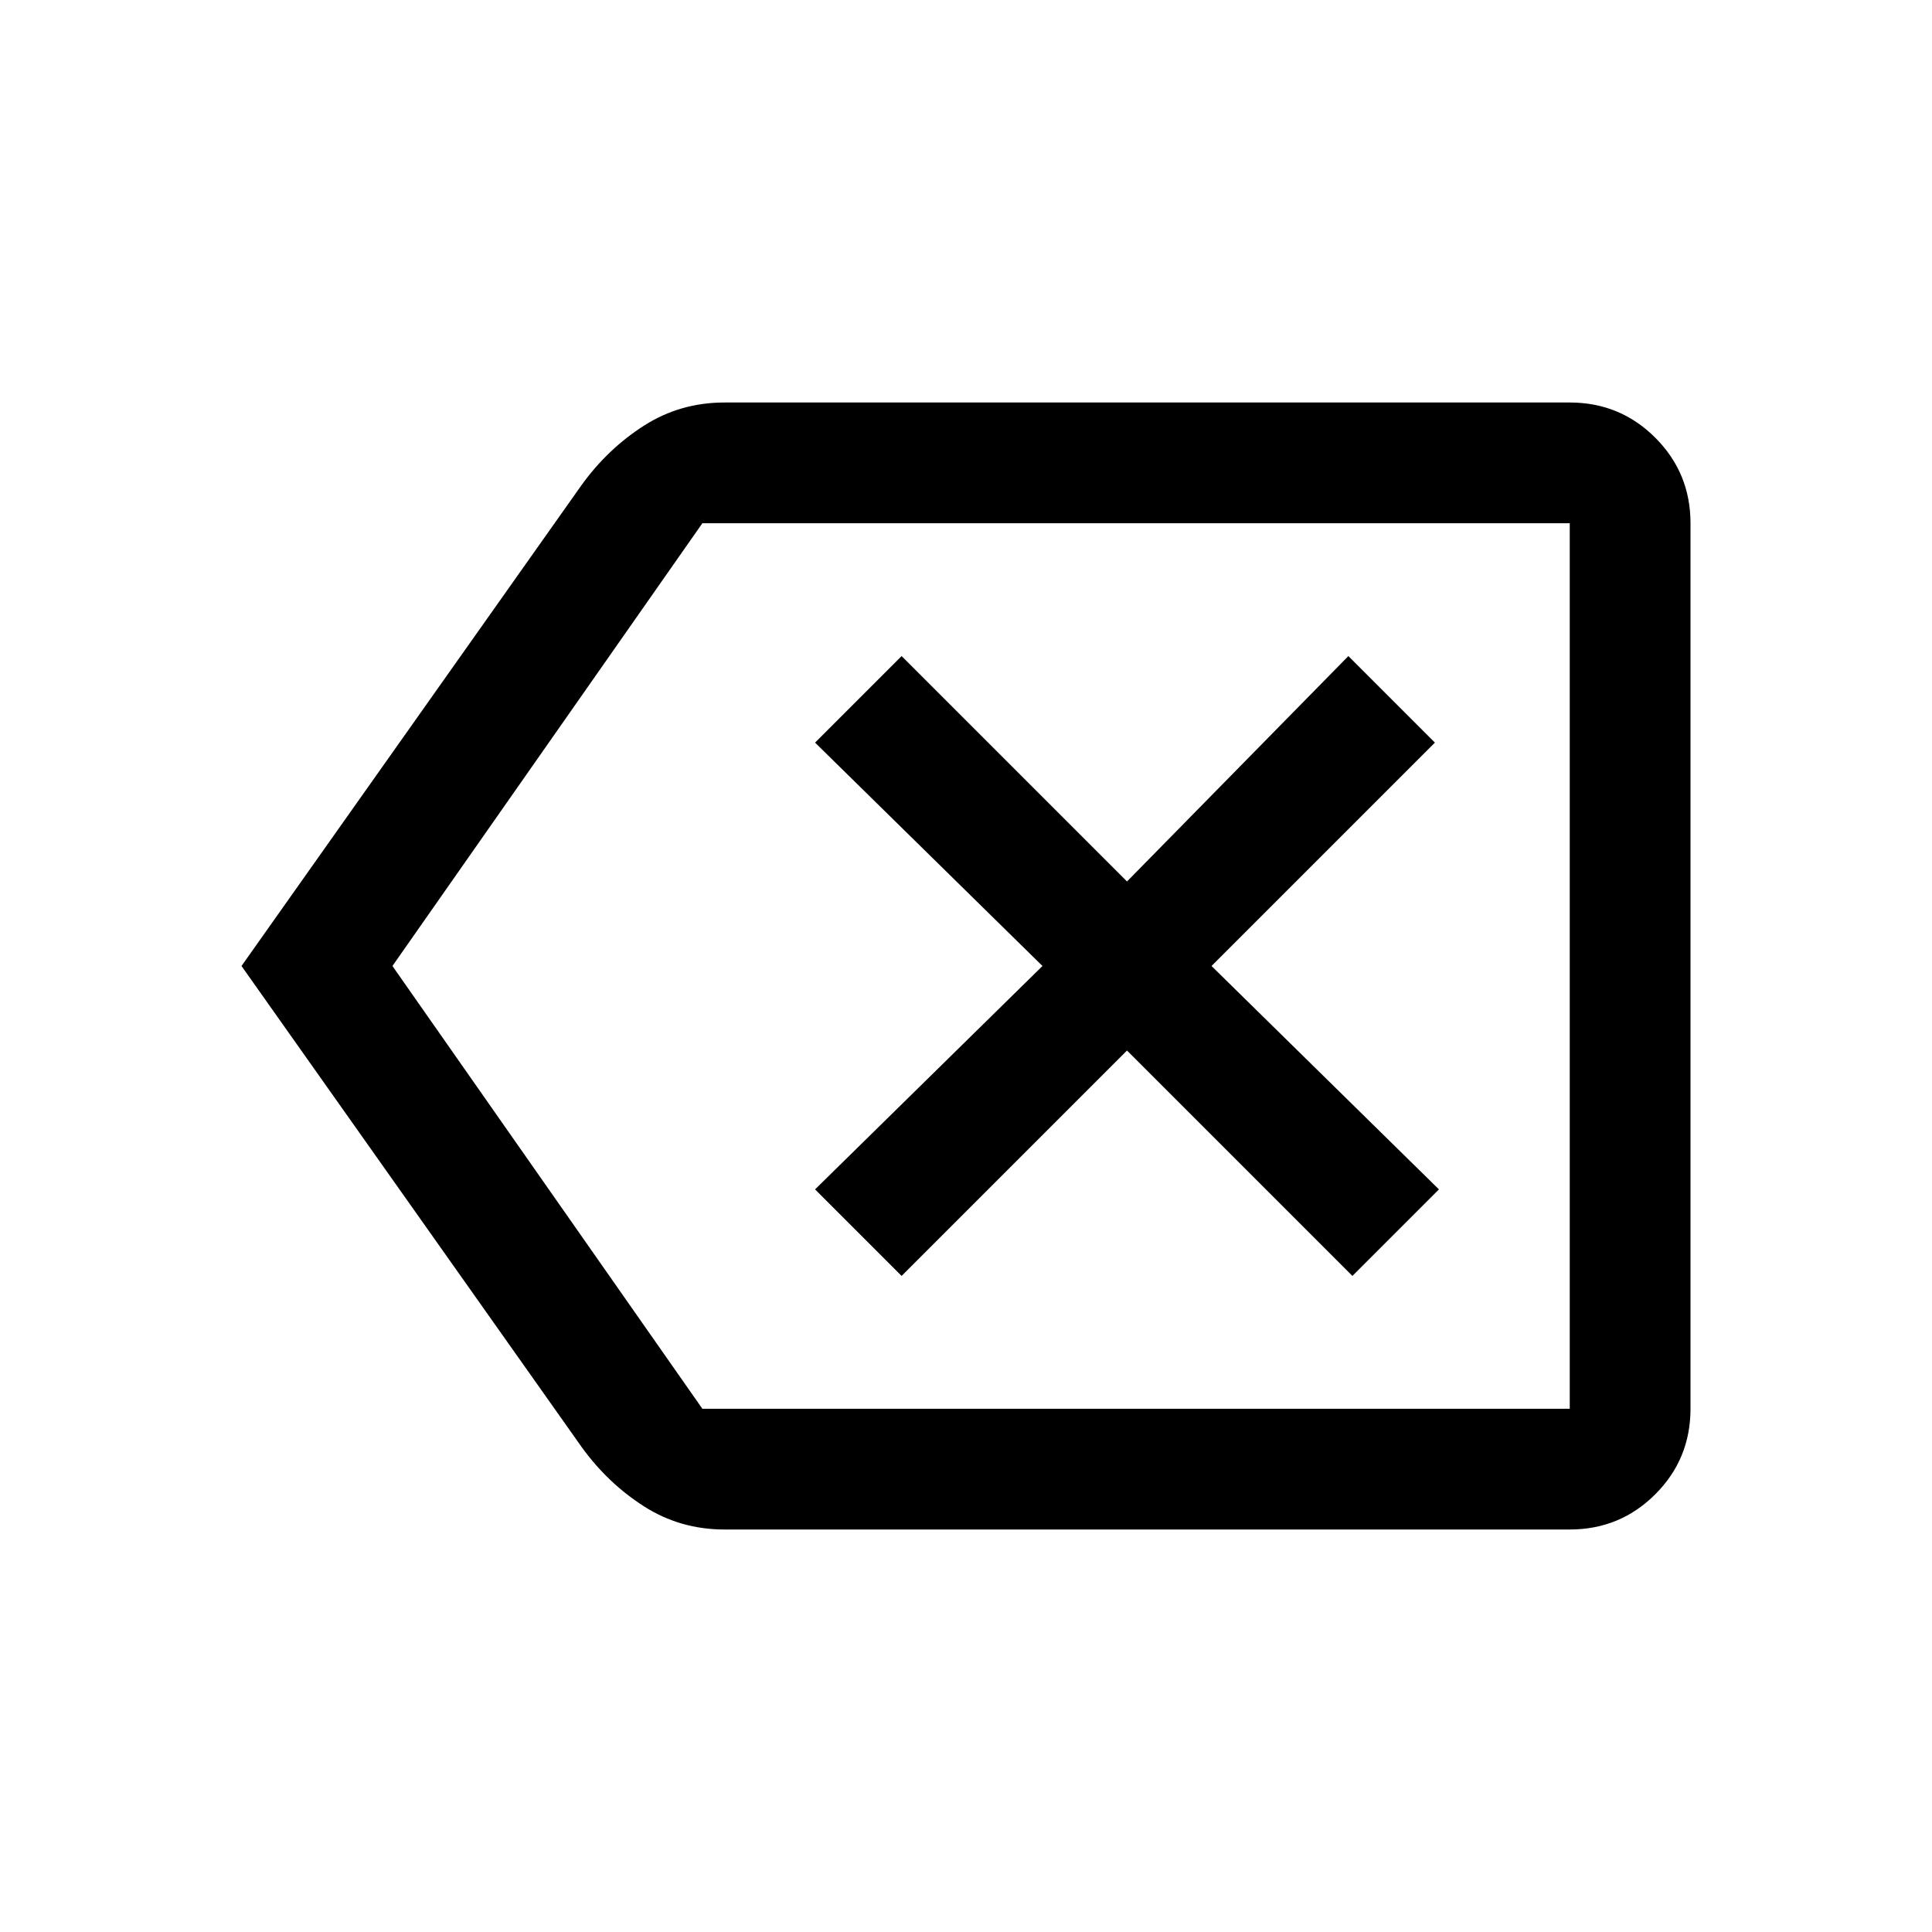
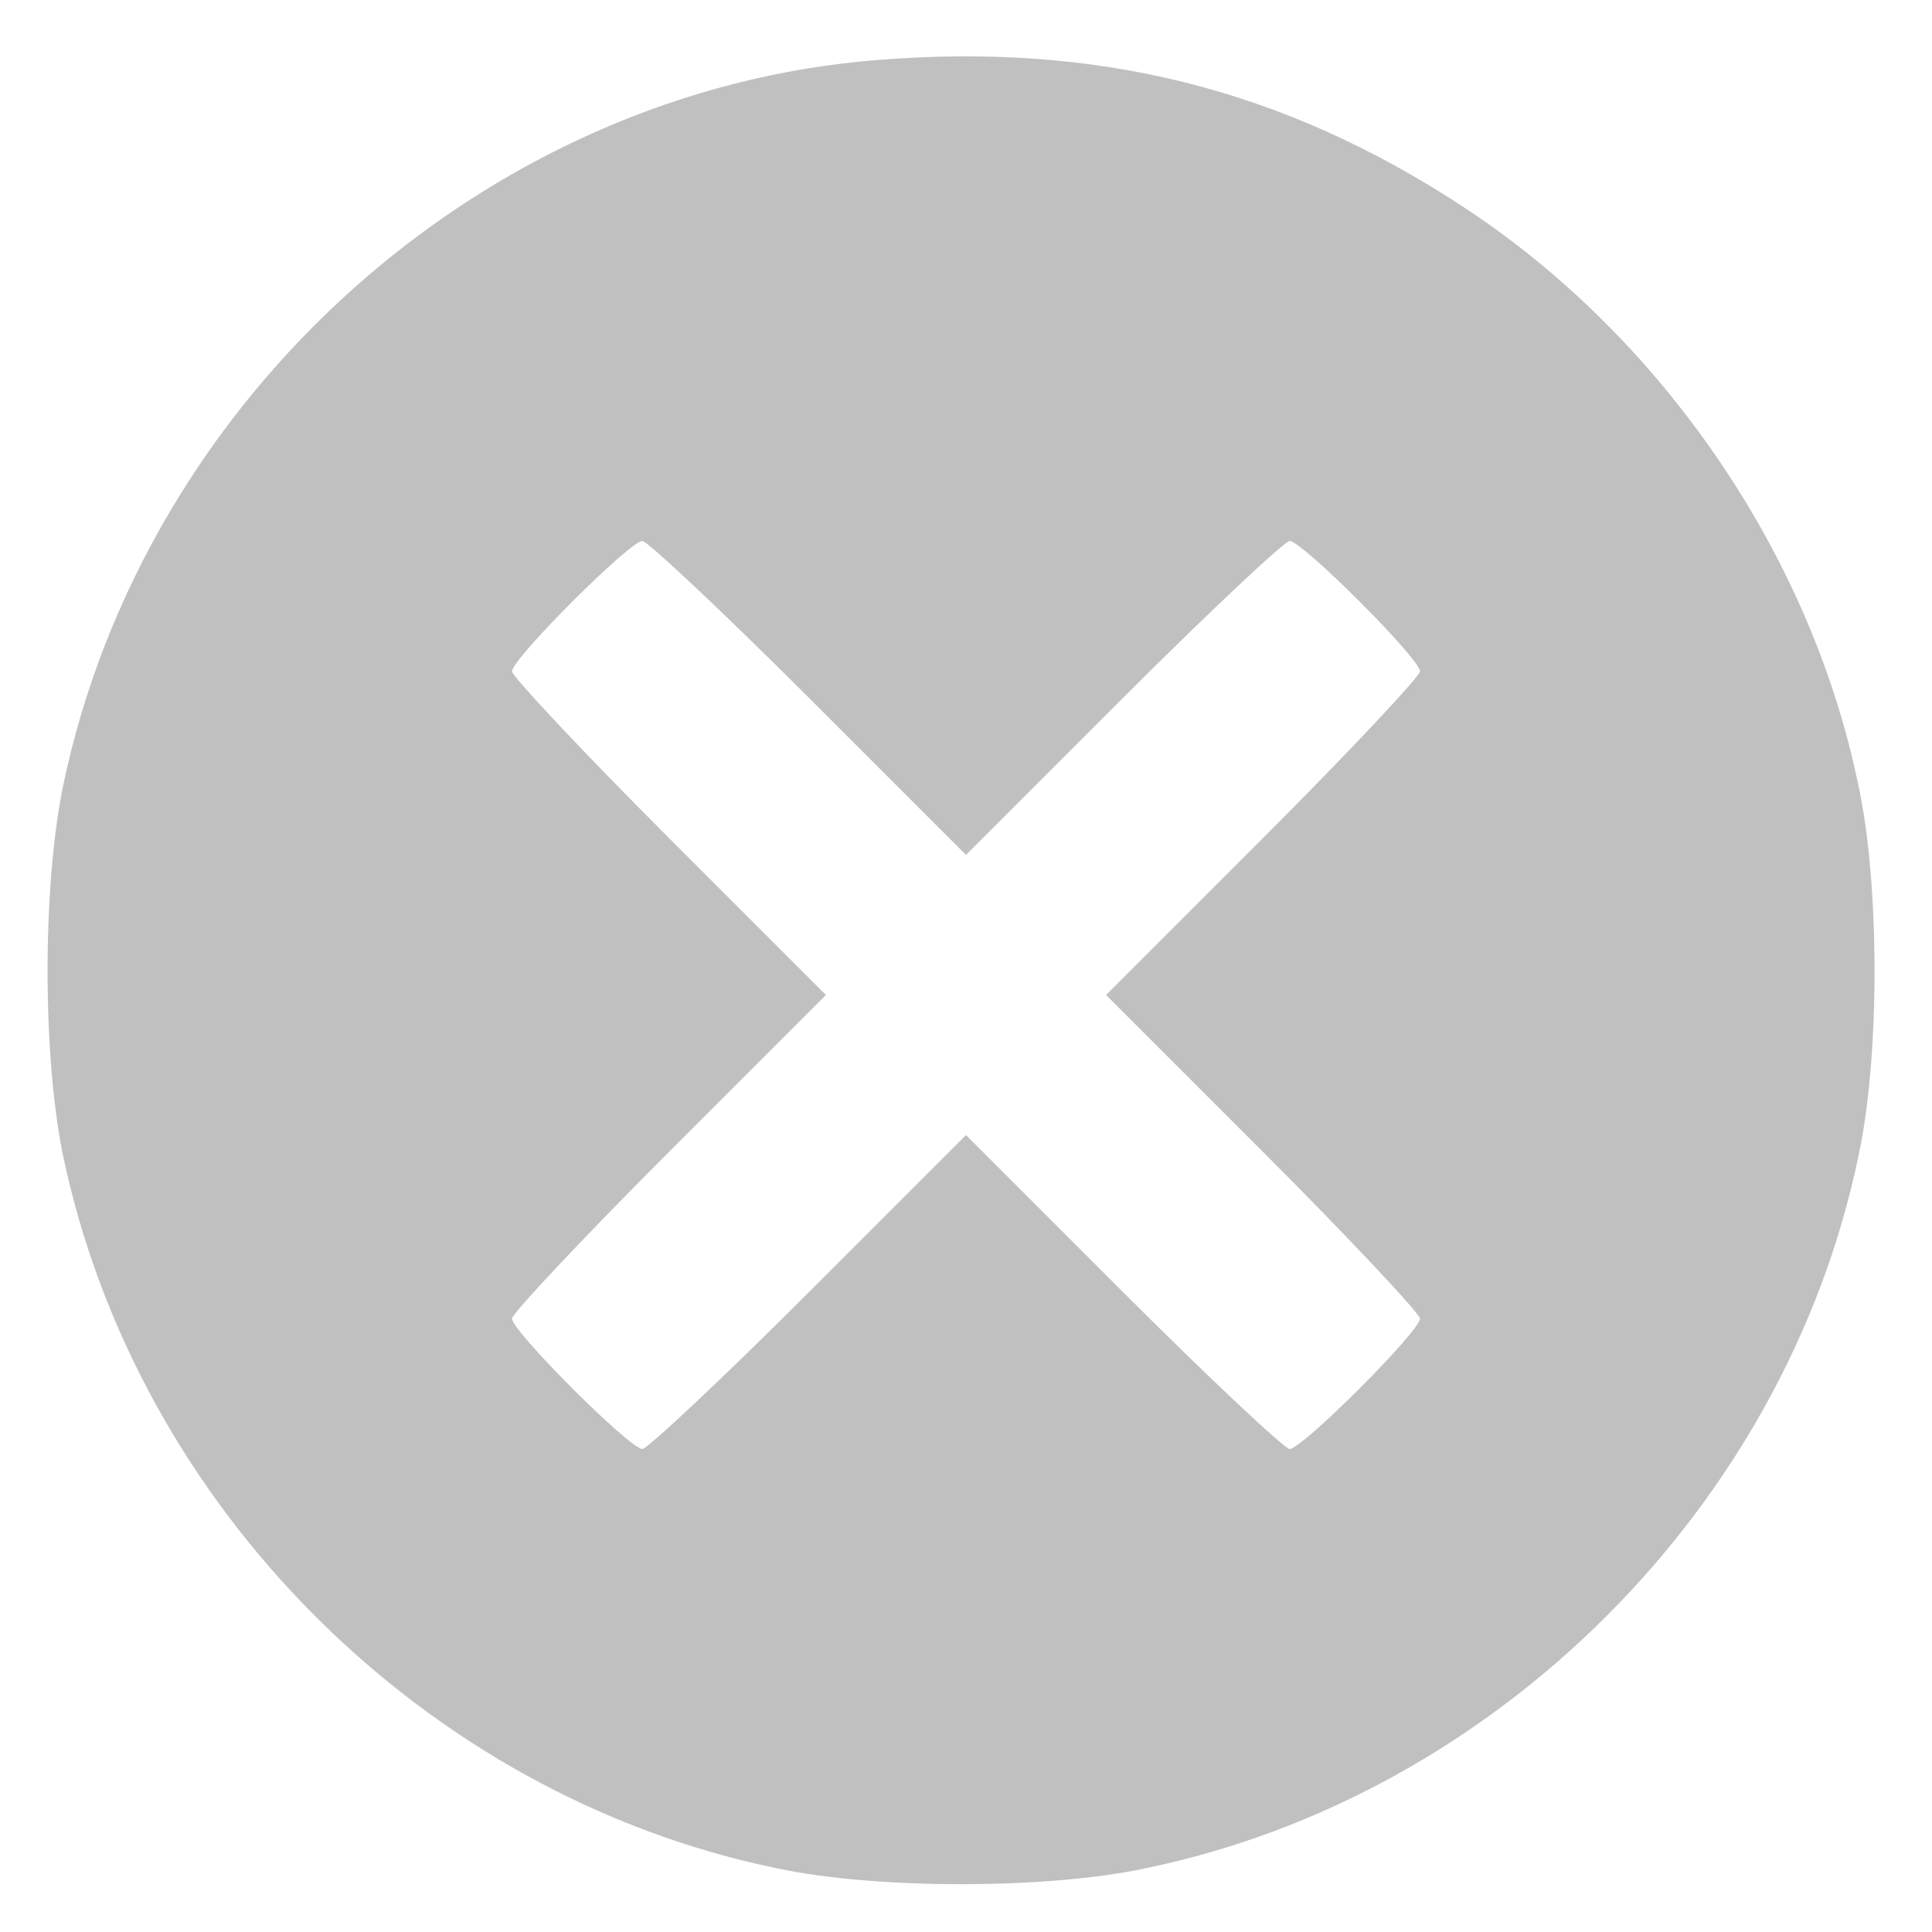
- <svg xmlns="http://www.w3.org/2000/svg" height="48" width="48">
-   <path d="m22.4 31.7 5.6-5.6 5.6 5.6 2.15-2.15L30.1 24l5.55-5.55-2.15-2.15-5.5 5.6-5.6-5.6-2.15 2.15L25.9 24l-5.65 5.55ZM6 24l8.45-11.95q.65-.9 1.55-1.475.9-.575 2-.575h21q1.25 0 2.125.875T42 13v22q0 1.25-.875 2.125T39 38H18q-1.1 0-2-.575-.9-.575-1.55-1.475Zm3.75 0 7.7 11H39V13H17.45ZM39 24V13v22Z" />
+ <svg xmlns="http://www.w3.org/2000/svg" version="1.0" width="200pt" height="200pt" viewBox="0 0 200 200" preserveAspectRatio="xMidYMid meet">
+   <g transform="translate(0,200) scale(0.1,-0.1)" fill="#C0C0C0" stroke="none">
+     <path d="M910 1938 c-406 -31 -761 -347 -845 -753 -21 -104 -21 -276 0 -380 76 -365 375 -664 739 -739 102 -22 280 -22 382 0 363 75 663 375 738 738 22 102 22 280 0 382 -49 240 -204 466 -411 601 -185 121 -377 169 -603 151z m-73 -660 l163 -163 163 163 c89 89 167 162 172 162 13 0 135 -122 135 -135 0 -5 -73 -83 -162 -172 l-163 -163 163 -163 c89 -89 162 -167 162 -172 0 -13 -122 -135 -135 -135 -5 0 -83 73 -172 162 l-163 163 -163 -163 c-89 -89 -167 -162 -172 -162 -13 0 -135 122 -135 135 0 5 73 83 162 172 l163 163 -163 163 c-89 89 -162 167 -162 172 0 13 122 135 135 135 5 0 83 -73 172 -162z" />
+   </g>
</svg>
